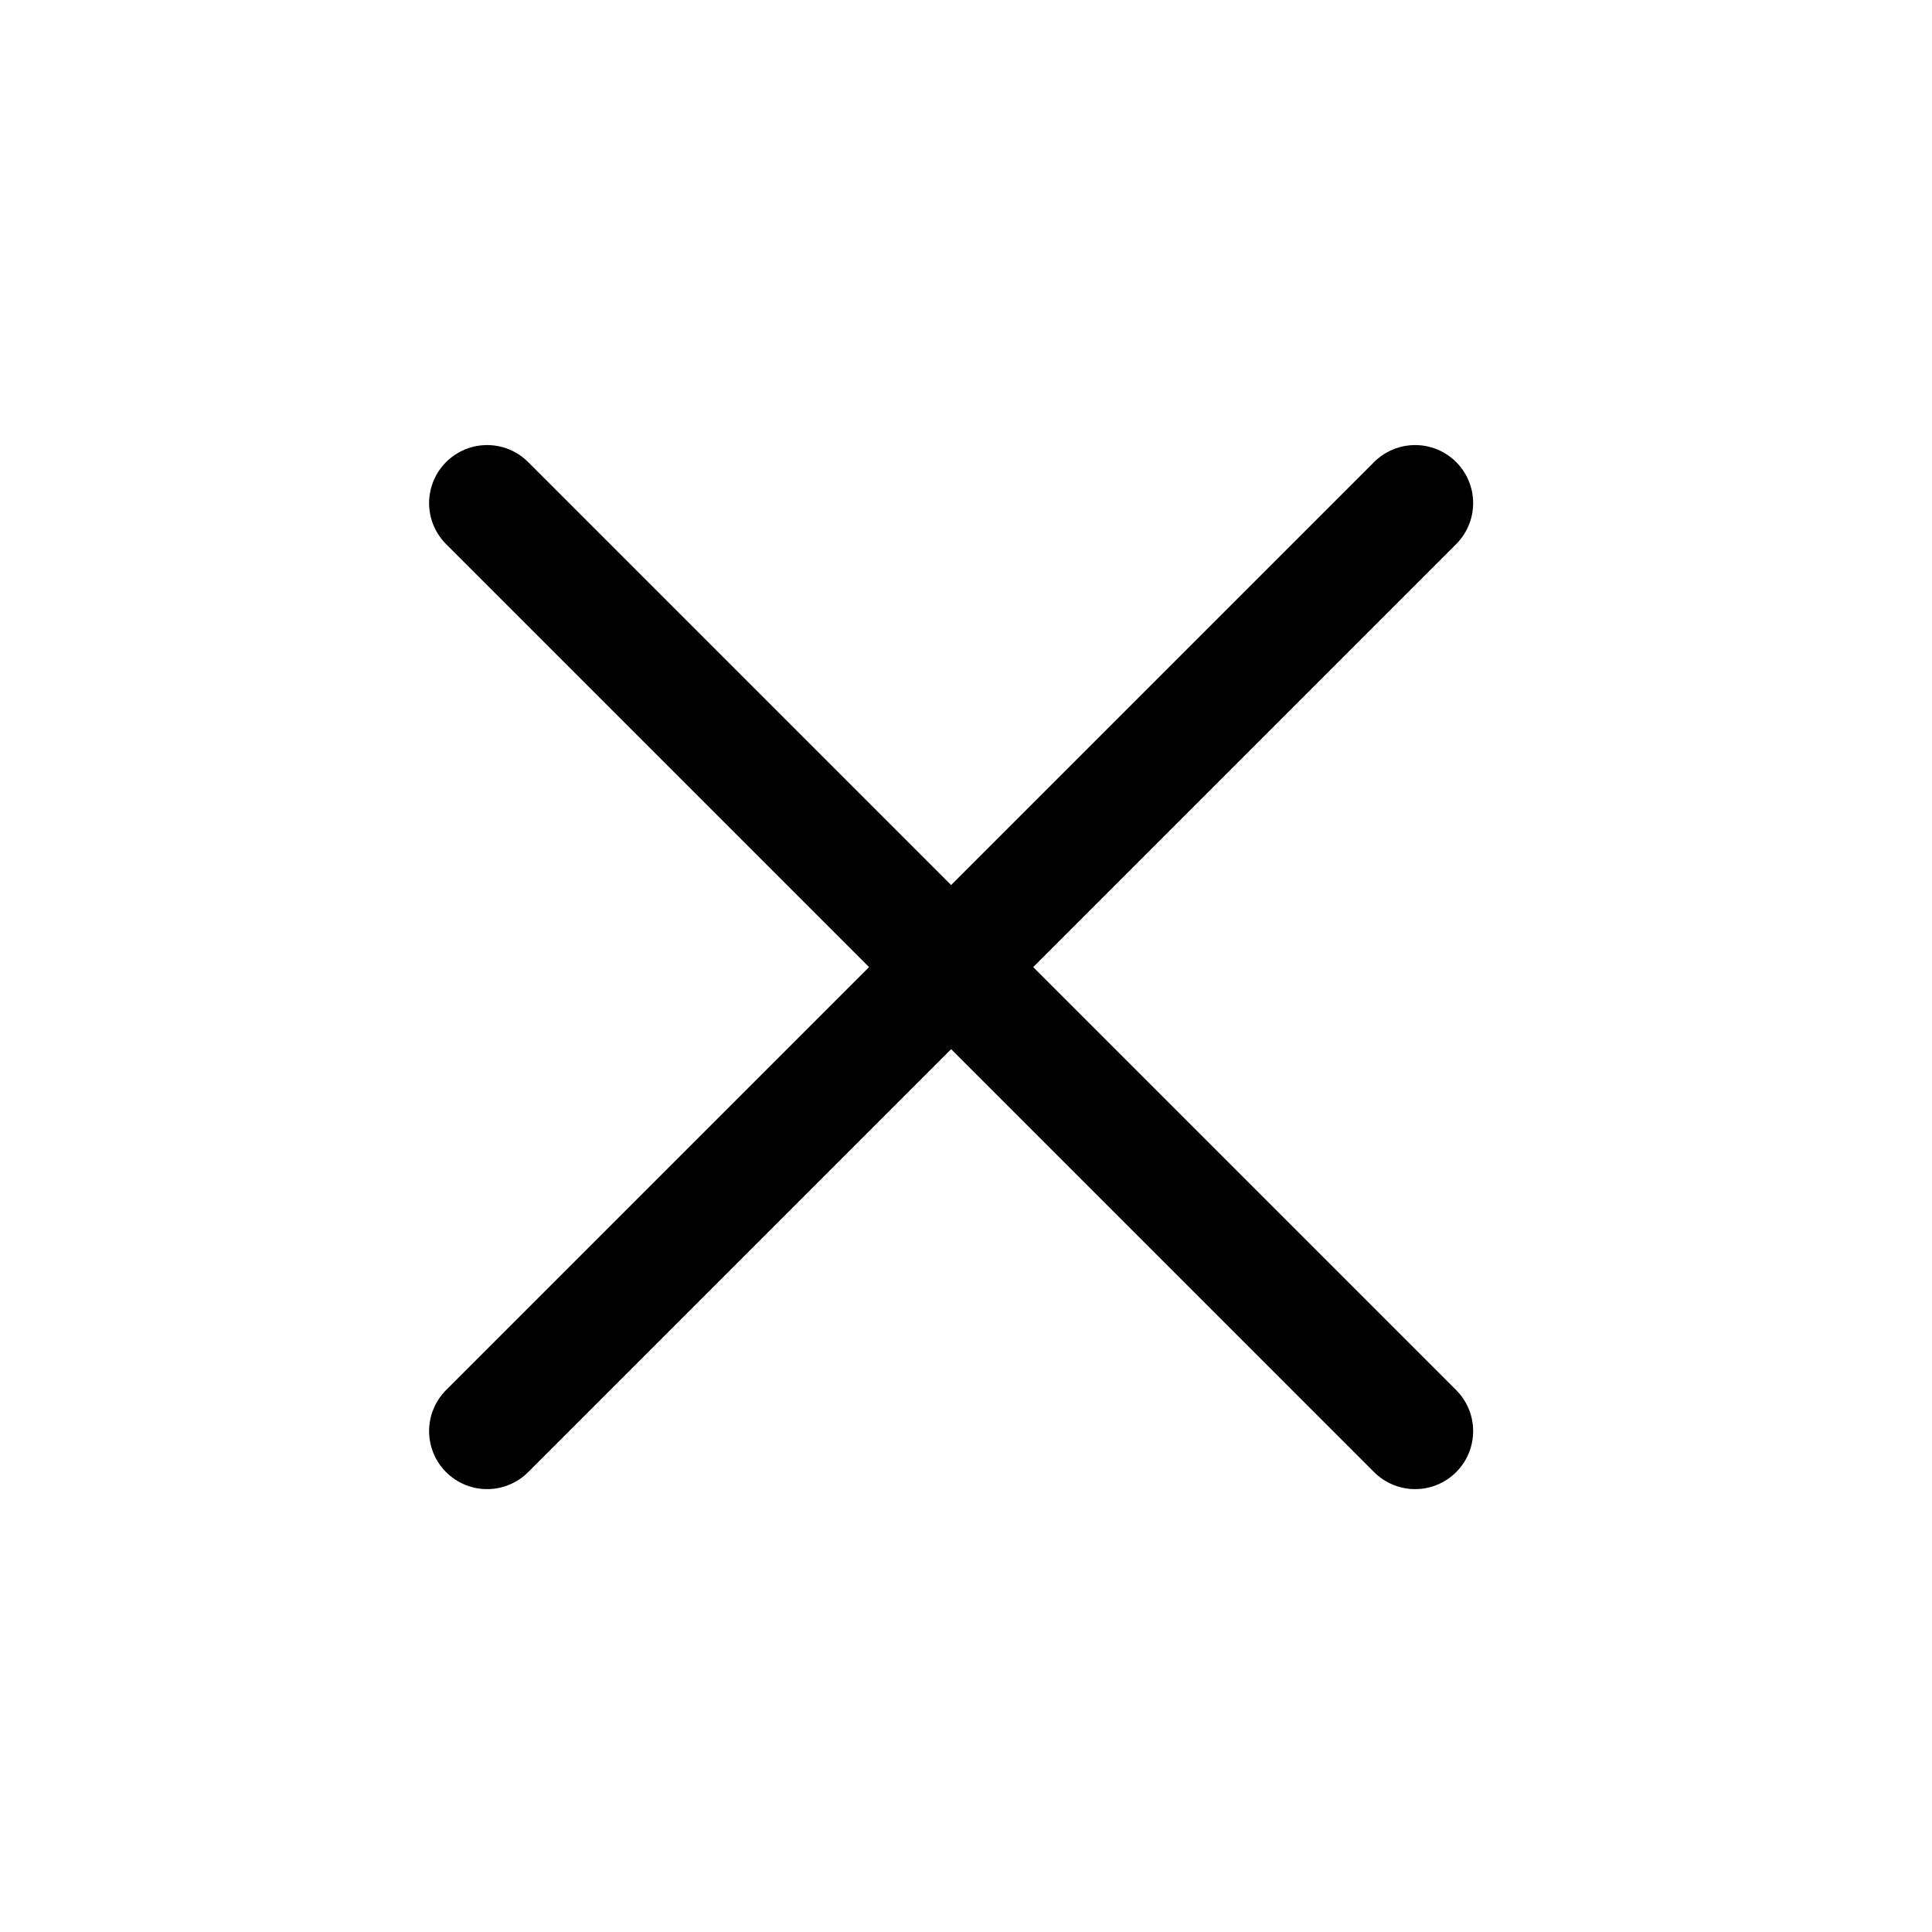
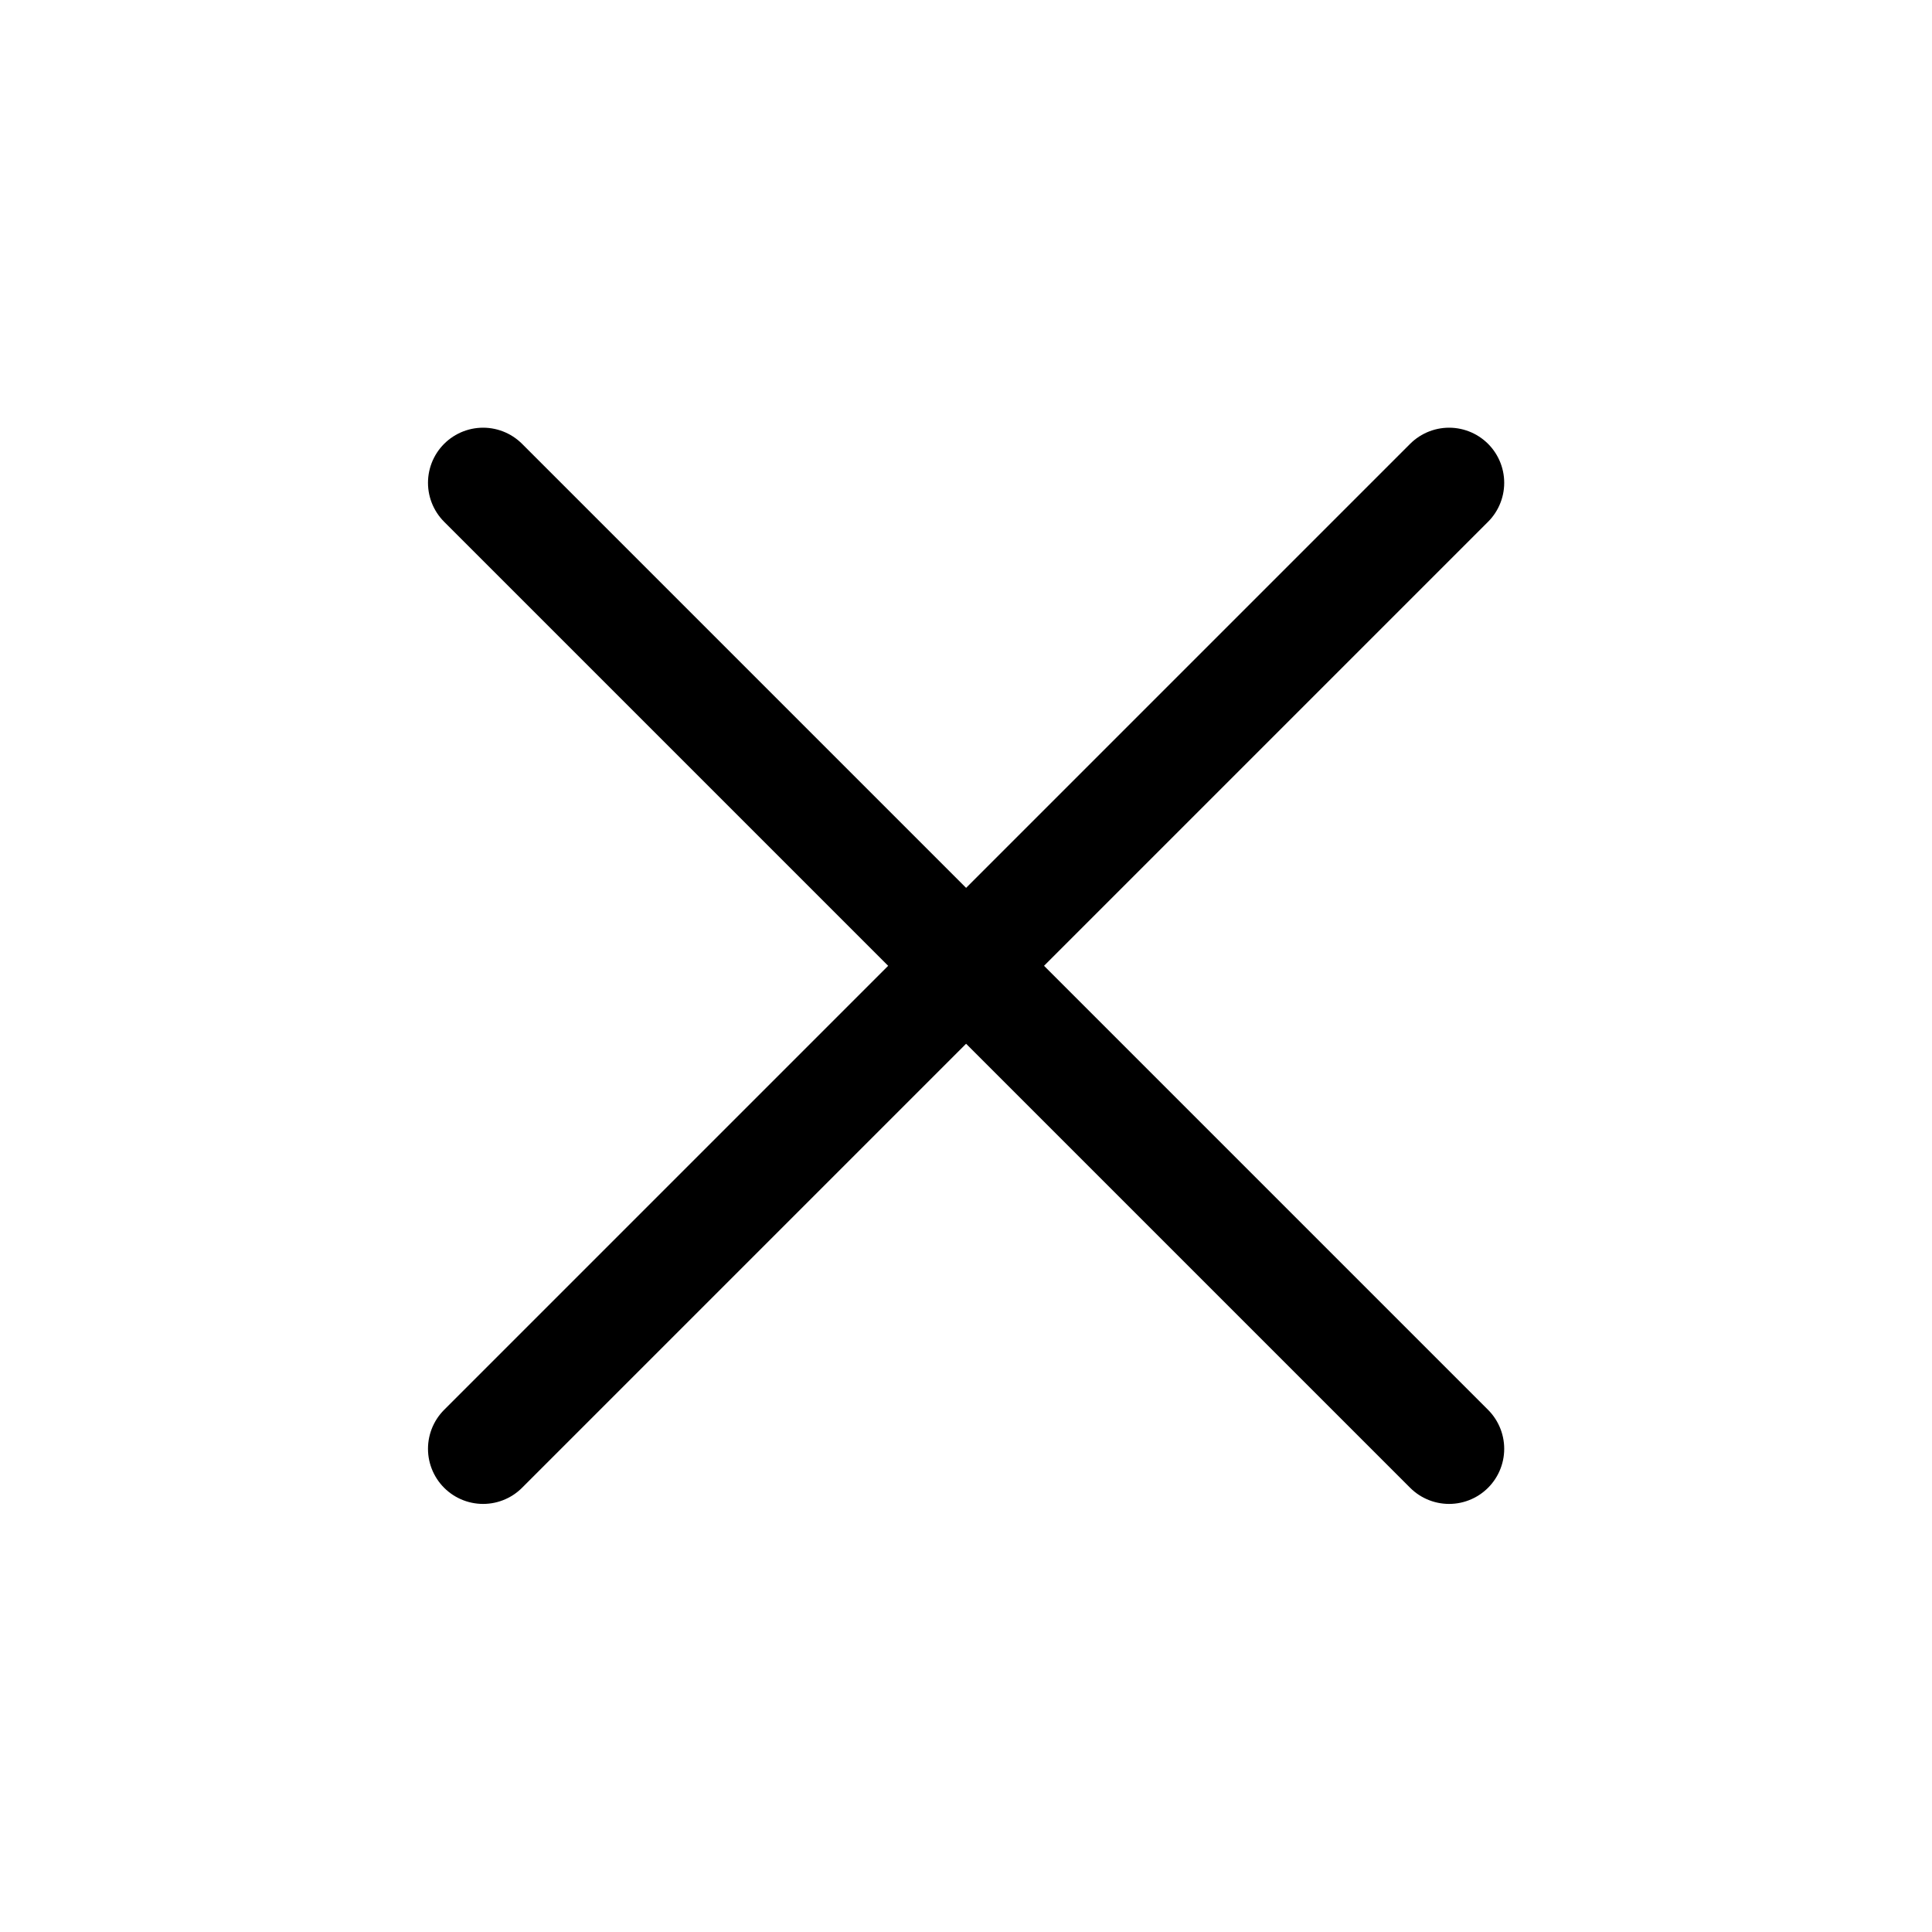
- <svg xmlns="http://www.w3.org/2000/svg" width="15" height="15" viewBox="0 0 15 15" fill="none">
-   <path d="M10.987 3.906L3.782 11.111" stroke="black" stroke-width="0.901" stroke-linecap="round" stroke-linejoin="round" />
-   <path d="M3.782 3.906L10.987 11.111" stroke="black" stroke-width="0.901" stroke-linecap="round" stroke-linejoin="round" />
+ <svg xmlns="http://www.w3.org/2000/svg" width="20" height="20" viewBox="0 0 20 20" fill="none">
+   <g id="xmark 1">
+     <g id="Group">
+       <path id="Vector" d="M15.001 4.998L5.001 14.998" stroke="black" stroke-width="1.141" stroke-linecap="round" stroke-linejoin="round" />
+       <path id="Vector_2" d="M5.001 4.998L15.001 14.998" stroke="black" stroke-width="1.141" stroke-linecap="round" stroke-linejoin="round" />
+     </g>
+   </g>
</svg>
